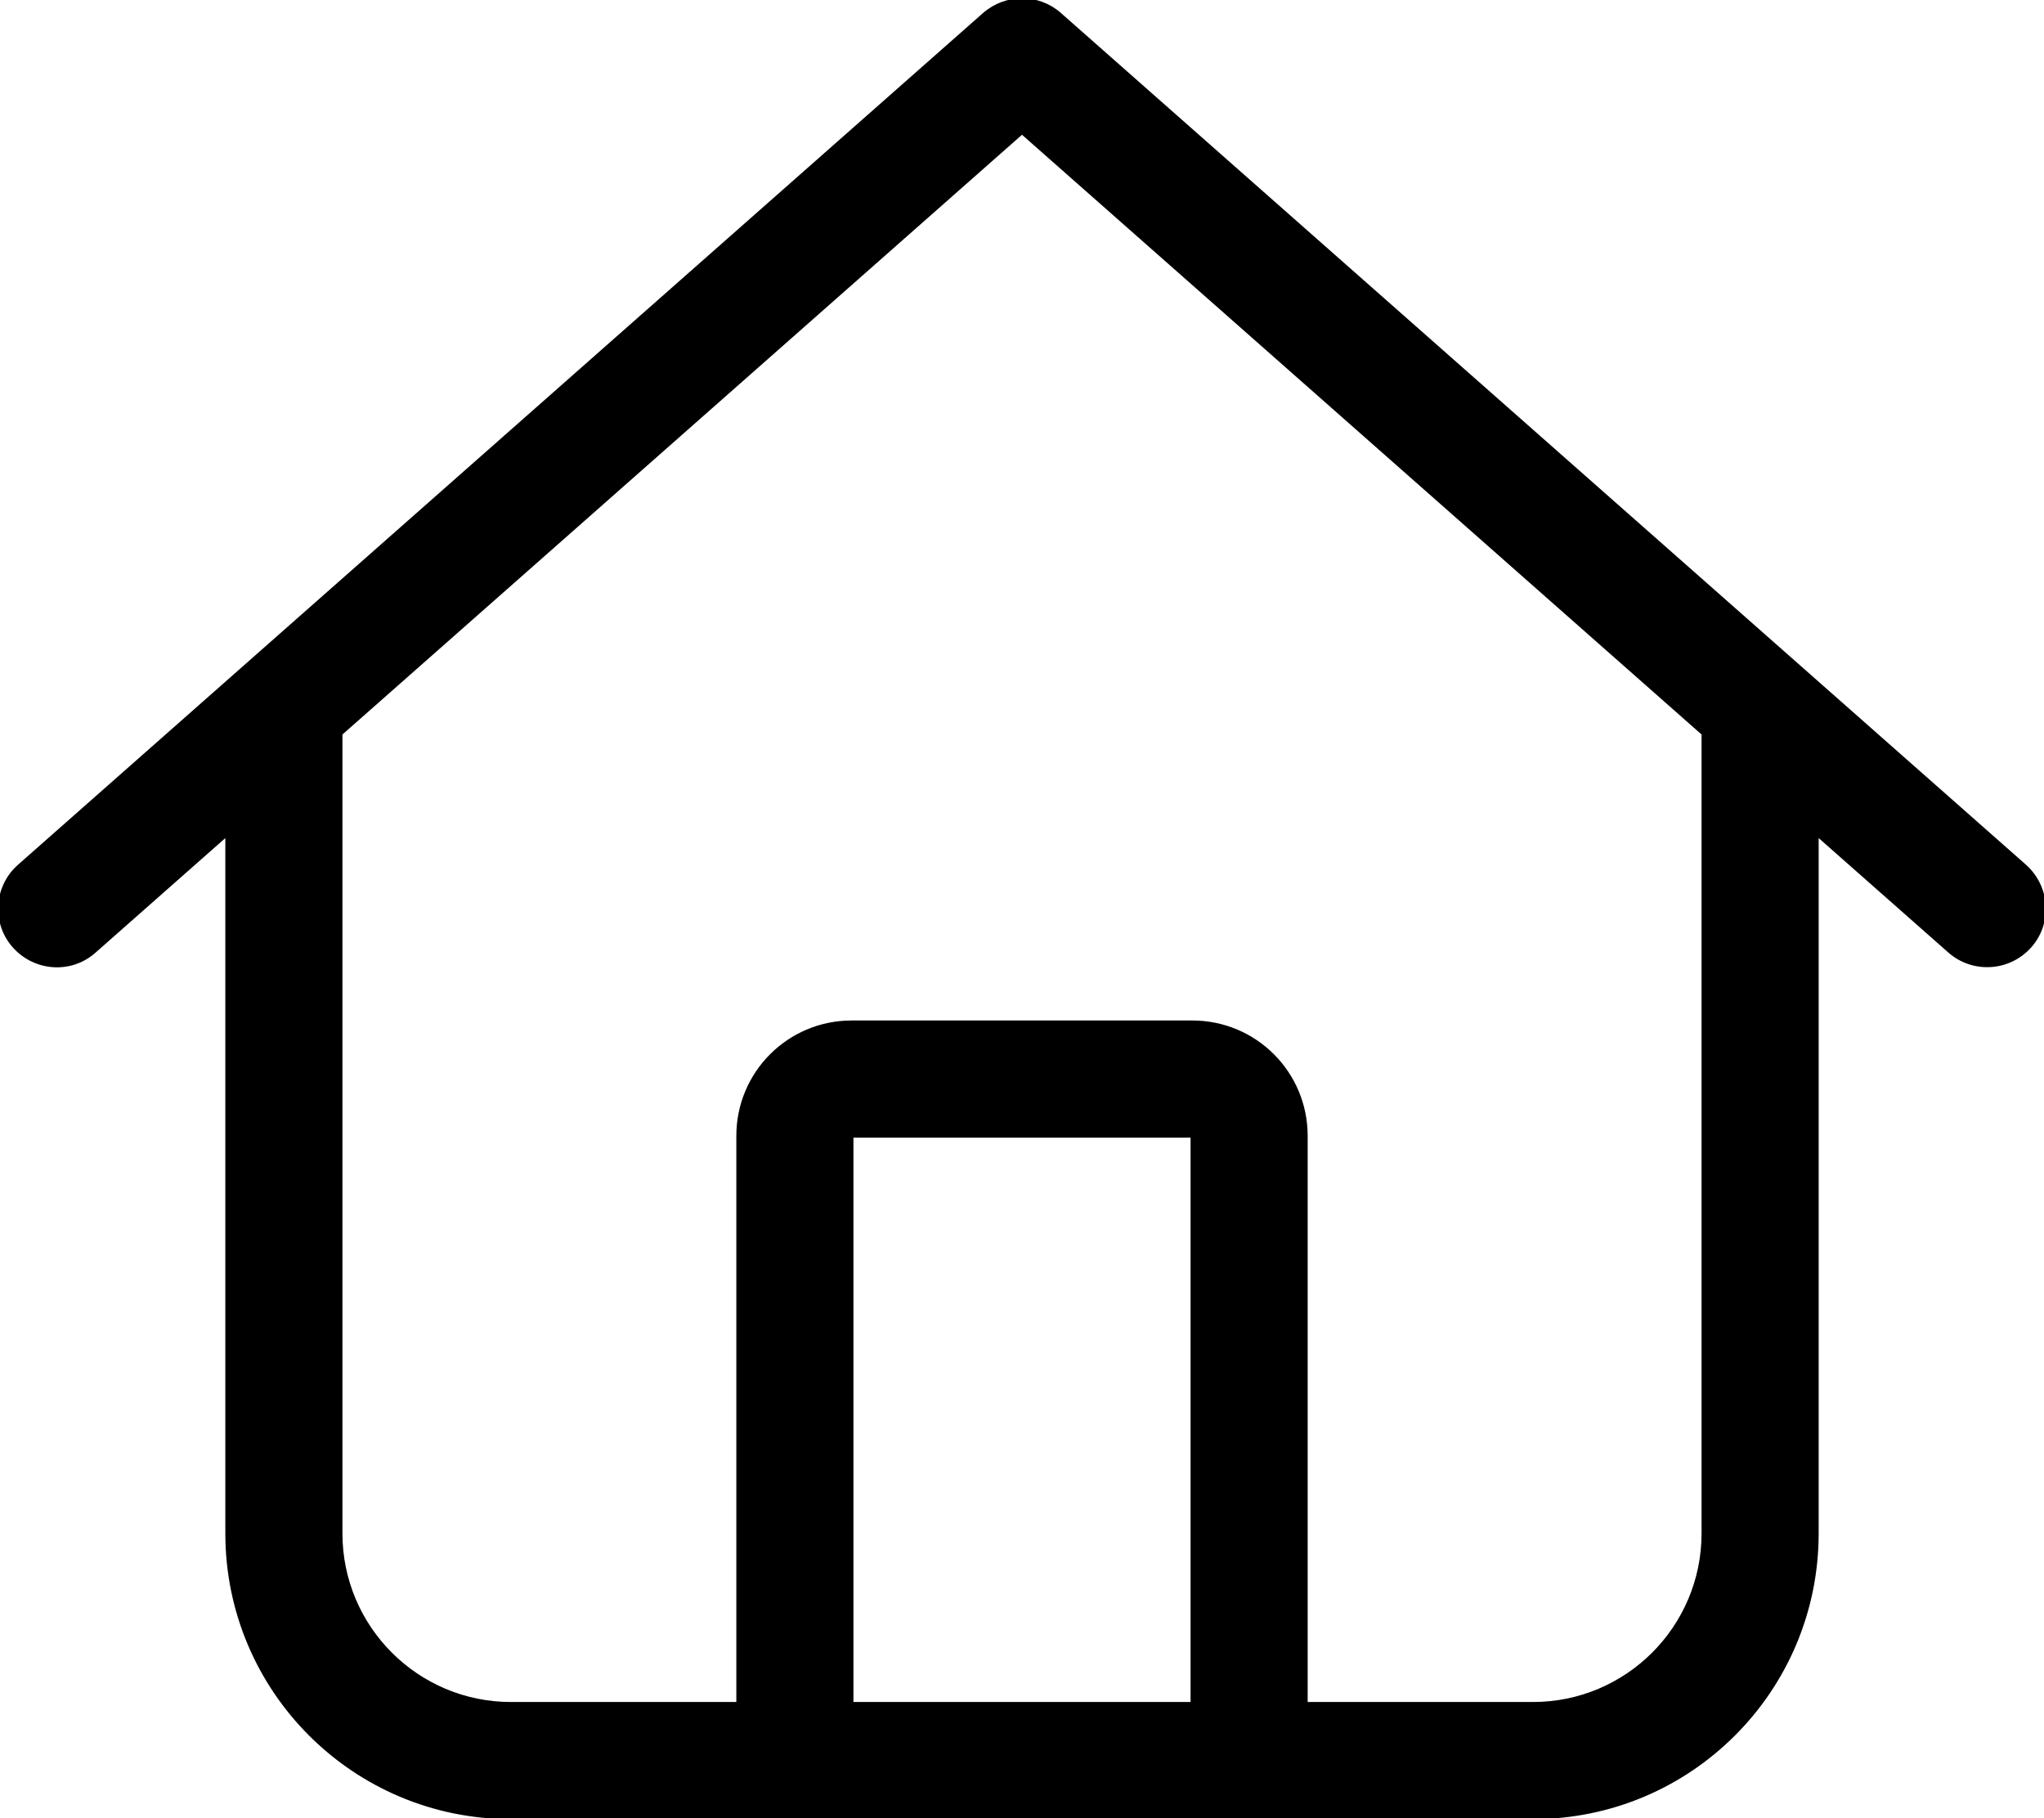
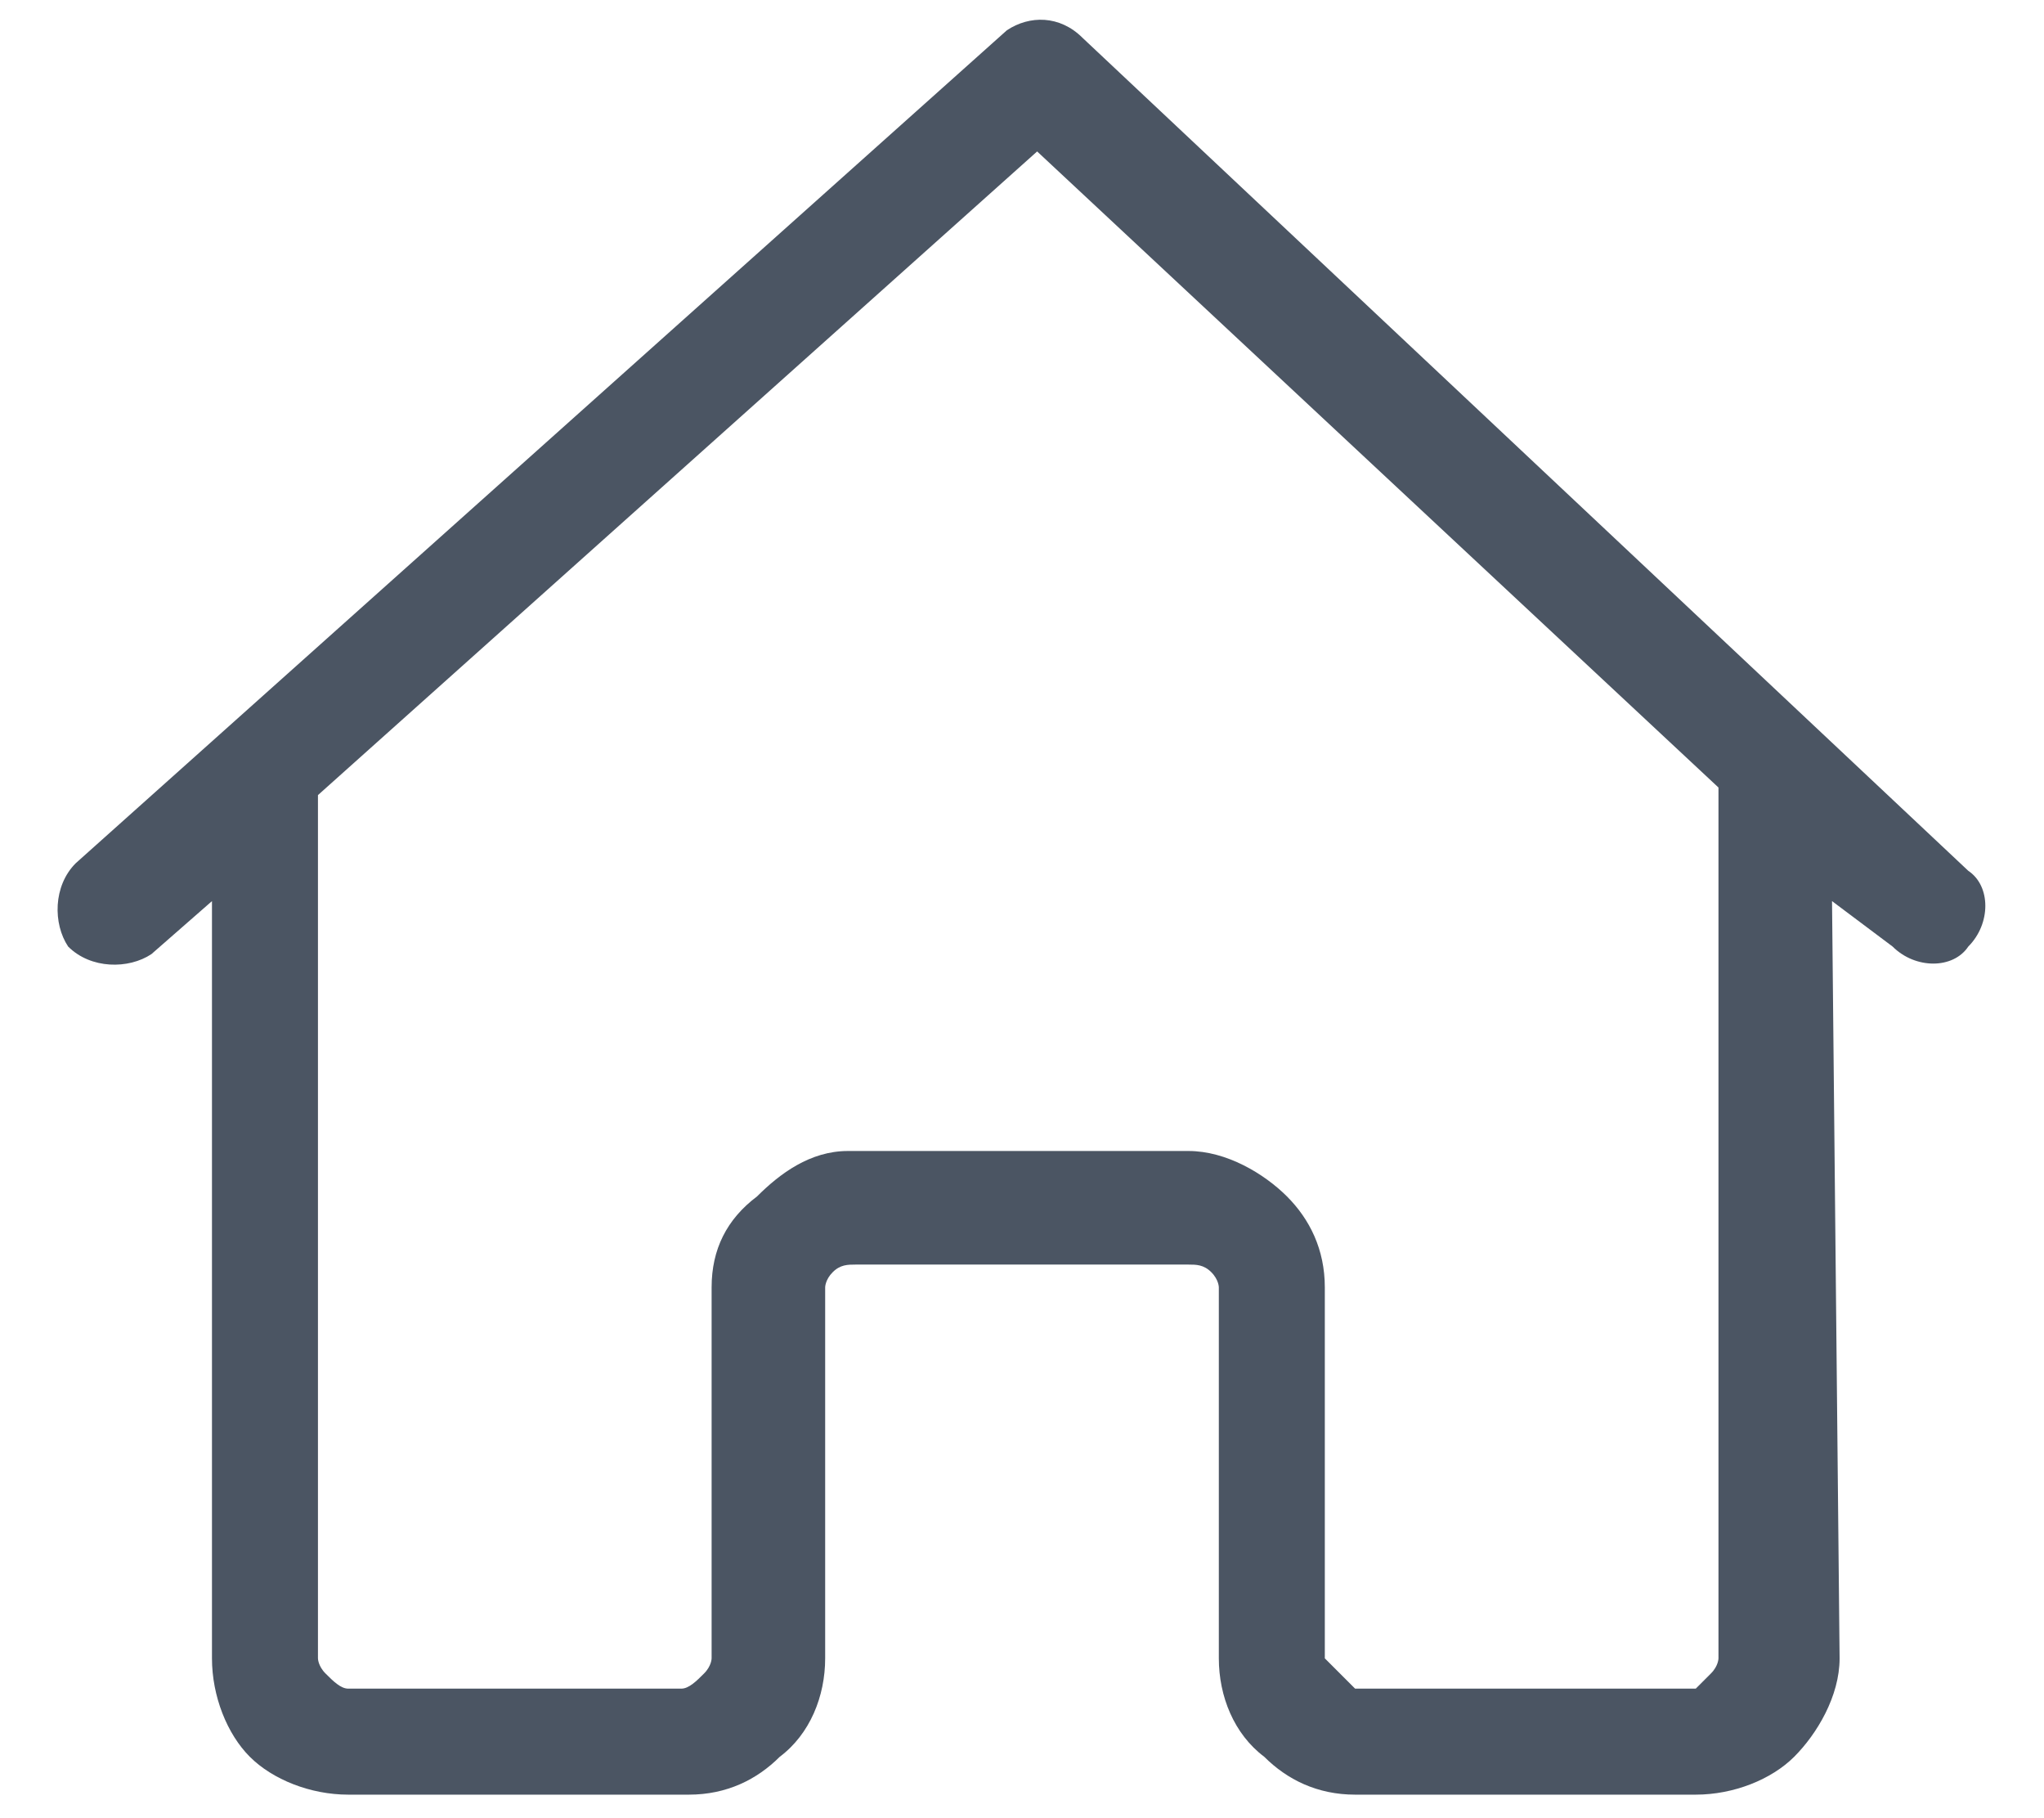
- <svg xmlns="http://www.w3.org/2000/svg" viewBox="0 0 576 512">
-   <path stroke="black" fill="black" d="M298.6 4c-6-5.3-15.1-5.3-21.2 0L5.4 244c-6.6 5.8-7.3 16-1.4 22.6s16 7.3 22.6 1.4L64 235V432c0 44.2 35.8 80 80 80H432c44.2 0 80-35.8 80-80V235l37.4 33c6.6 5.8 16.7 5.2 22.6-1.4s5.2-16.7-1.4-22.6L298.6 4zM96 432V206.7L288 37.3 480 206.7V432c0 26.5-21.5 48-48 48H368V320c0-17.7-14.3-32-32-32H240c-17.7 0-32 14.3-32 32V480H144c-26.5 0-48-21.5-48-48zm144 48V320h96V480H240z" />
+ <svg xmlns="http://www.w3.org/2000/svg" version="1.2" viewBox="0 0 27 24" width="27" height="24">
+   <path id="Layer" fill-rule="evenodd" class="s0" d="m26 11.5c0.3 0.2 0.3 0.7 0 1-0.2 0.3-0.7 0.3-1 0l-0.8-0.6 0.1 10c0 0.5-0.3 1-0.6 1.3-0.3 0.3-0.8 0.5-1.3 0.5h-4.5c-0.5 0-0.9-0.2-1.2-0.5-0.4-0.3-0.6-0.8-0.6-1.3v-4.9c0 0 0-0.1-0.1-0.2-0.1-0.1-0.2-0.1-0.3-0.1h-4.4c-0.1 0-0.2 0-0.3 0.1-0.1 0.1-0.1 0.2-0.1 0.2v4.9c0 0.5-0.2 1-0.6 1.3-0.3 0.3-0.7 0.5-1.2 0.5h-4.5c-0.5 0-1-0.2-1.3-0.5-0.3-0.3-0.5-0.8-0.5-1.3v-10l-0.8 0.7c-0.3 0.2-0.8 0.2-1.1-0.1-0.2-0.3-0.2-0.8 0.1-1.1l12.3-11c0.3-0.2 0.7-0.2 1 0.1zm-3.3-1.1l-9-8.4-9.5 8.5v11.4c0 0 0 0.1 0.1 0.2 0.1 0.1 0.2 0.2 0.3 0.2h4.4c0.1 0 0.2-0.1 0.3-0.2 0.1-0.1 0.1-0.2 0.1-0.2v-4.9c0-0.5 0.2-0.9 0.6-1.2 0.3-0.3 0.7-0.6 1.2-0.6h4.5c0.5 0 1 0.3 1.3 0.6 0.3 0.3 0.5 0.7 0.5 1.2v4.9c0 0 0.1 0.1 0.2 0.2 0.1 0.1 0.2 0.2 0.2 0.2h4.5c0 0 0.1-0.1 0.2-0.2 0.1-0.1 0.1-0.2 0.1-0.2z" fill="#4B5563" />
</svg>
